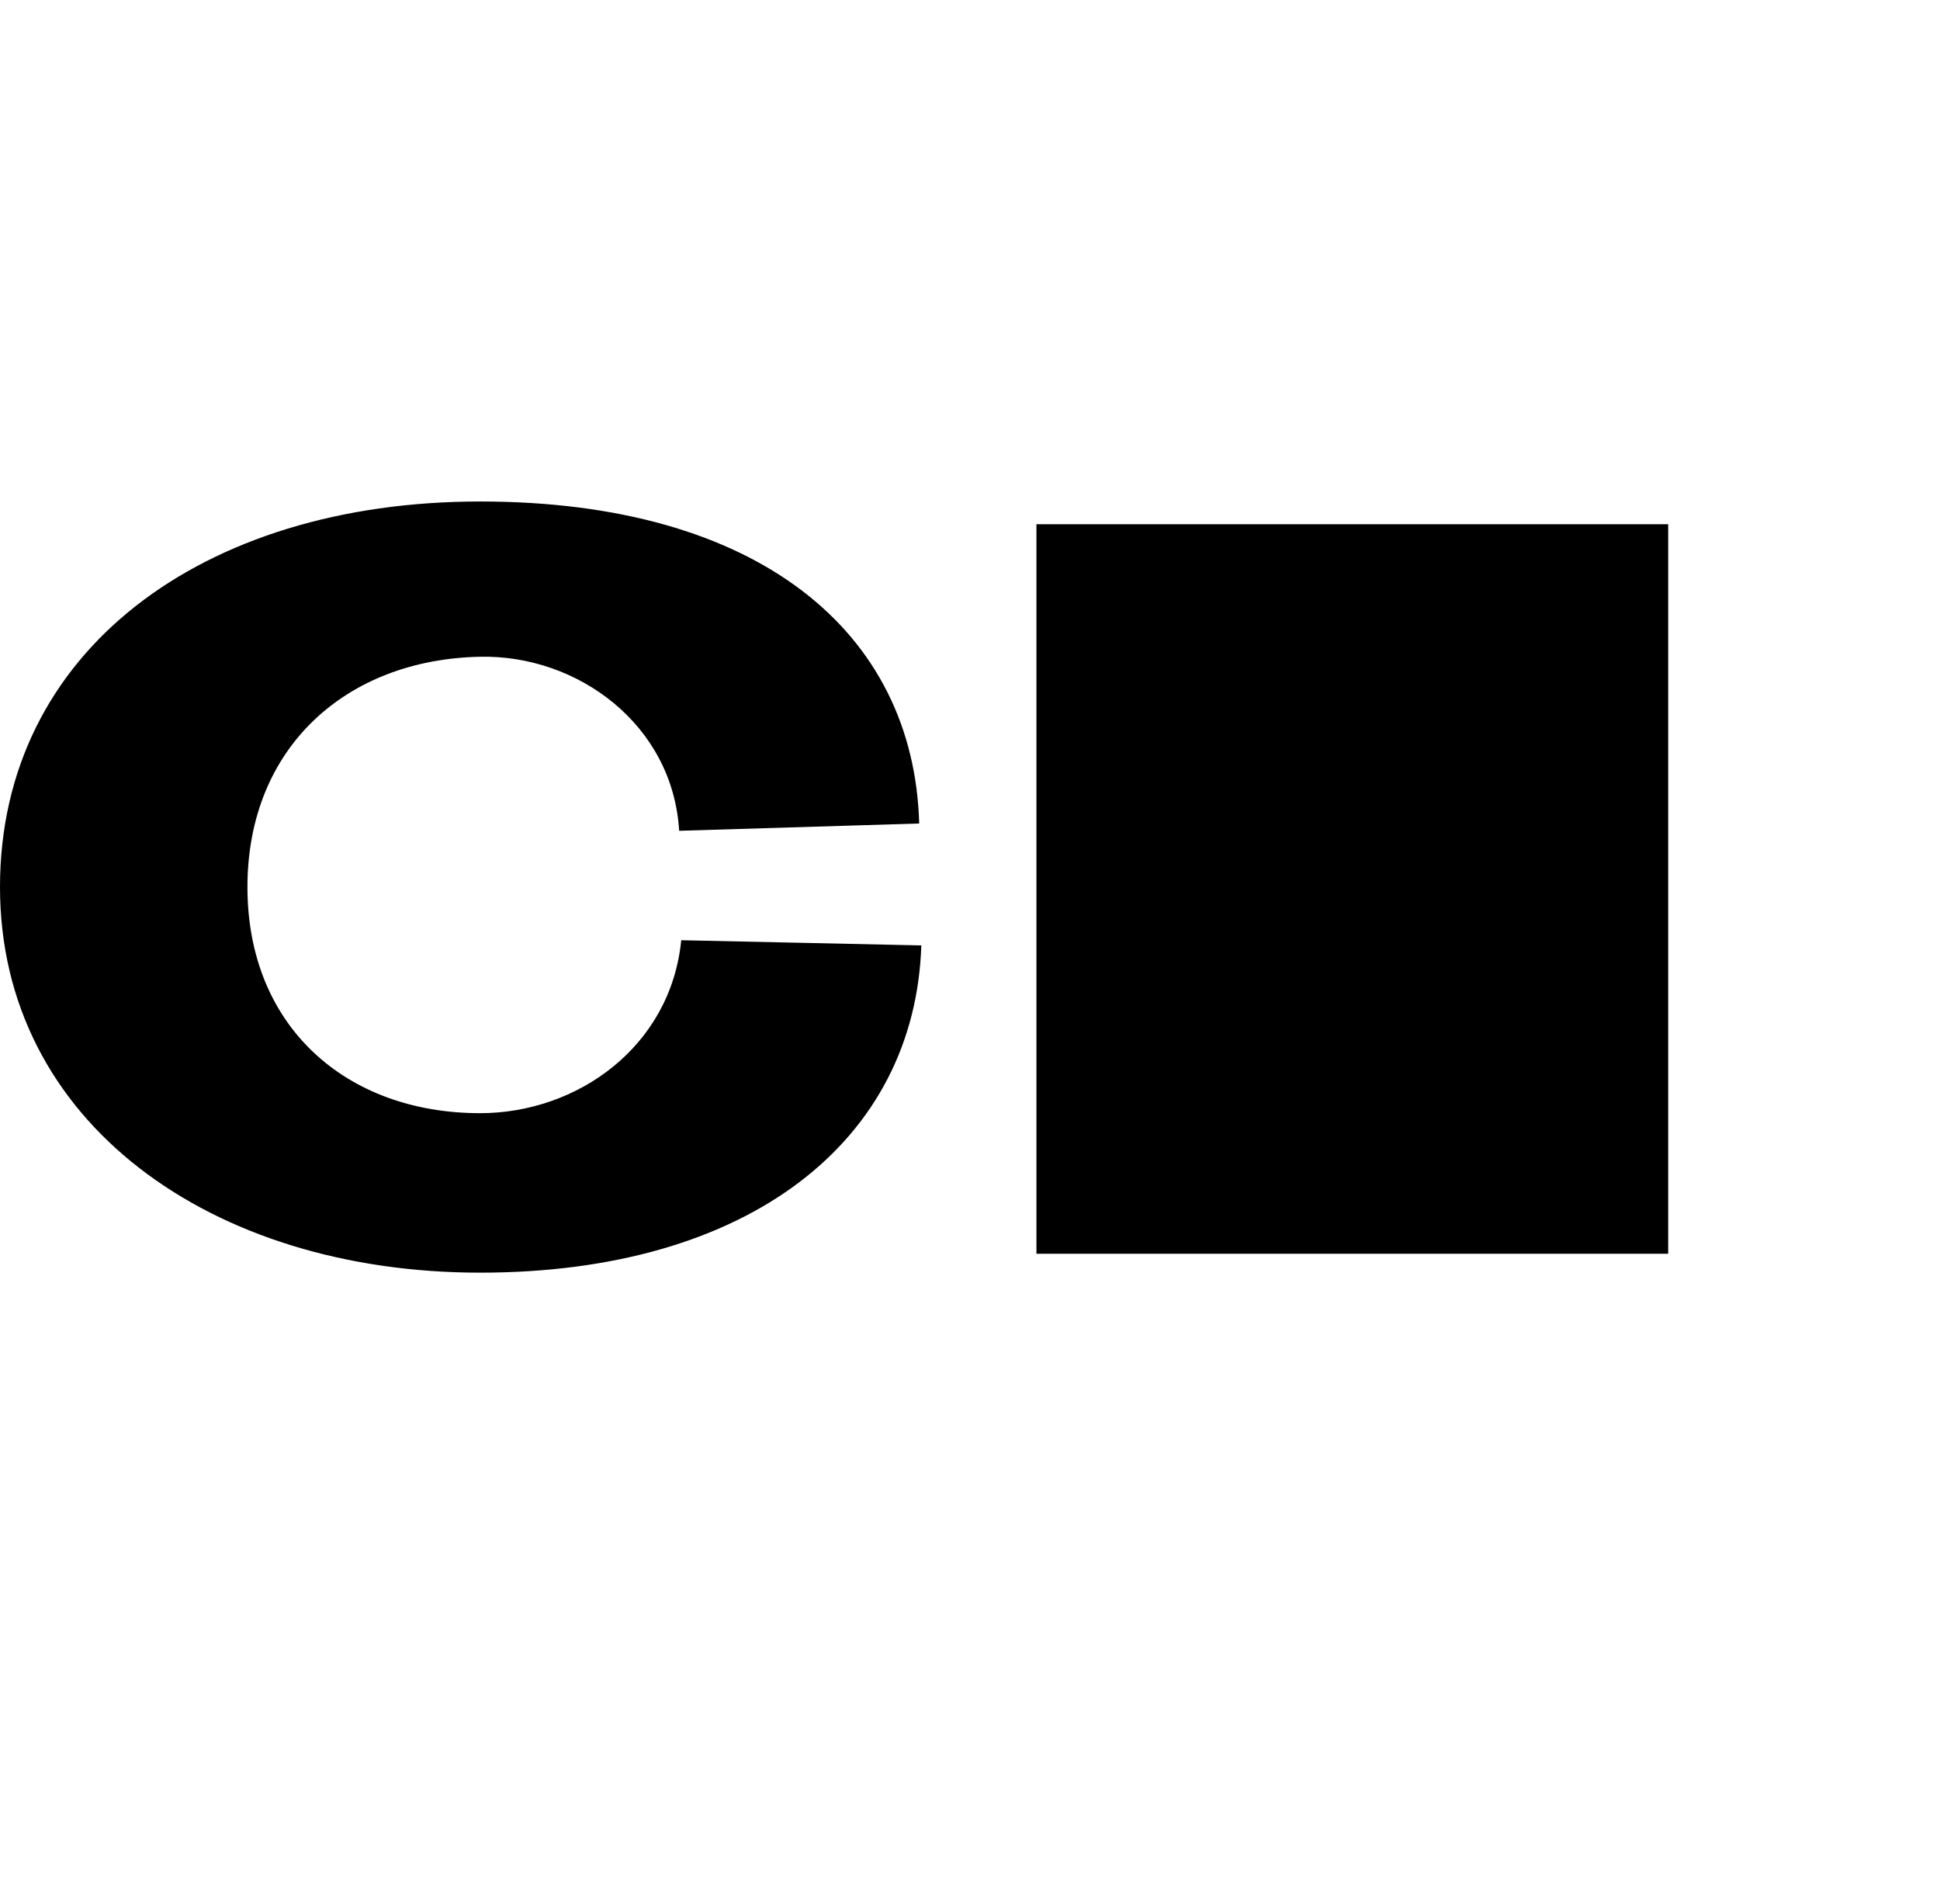
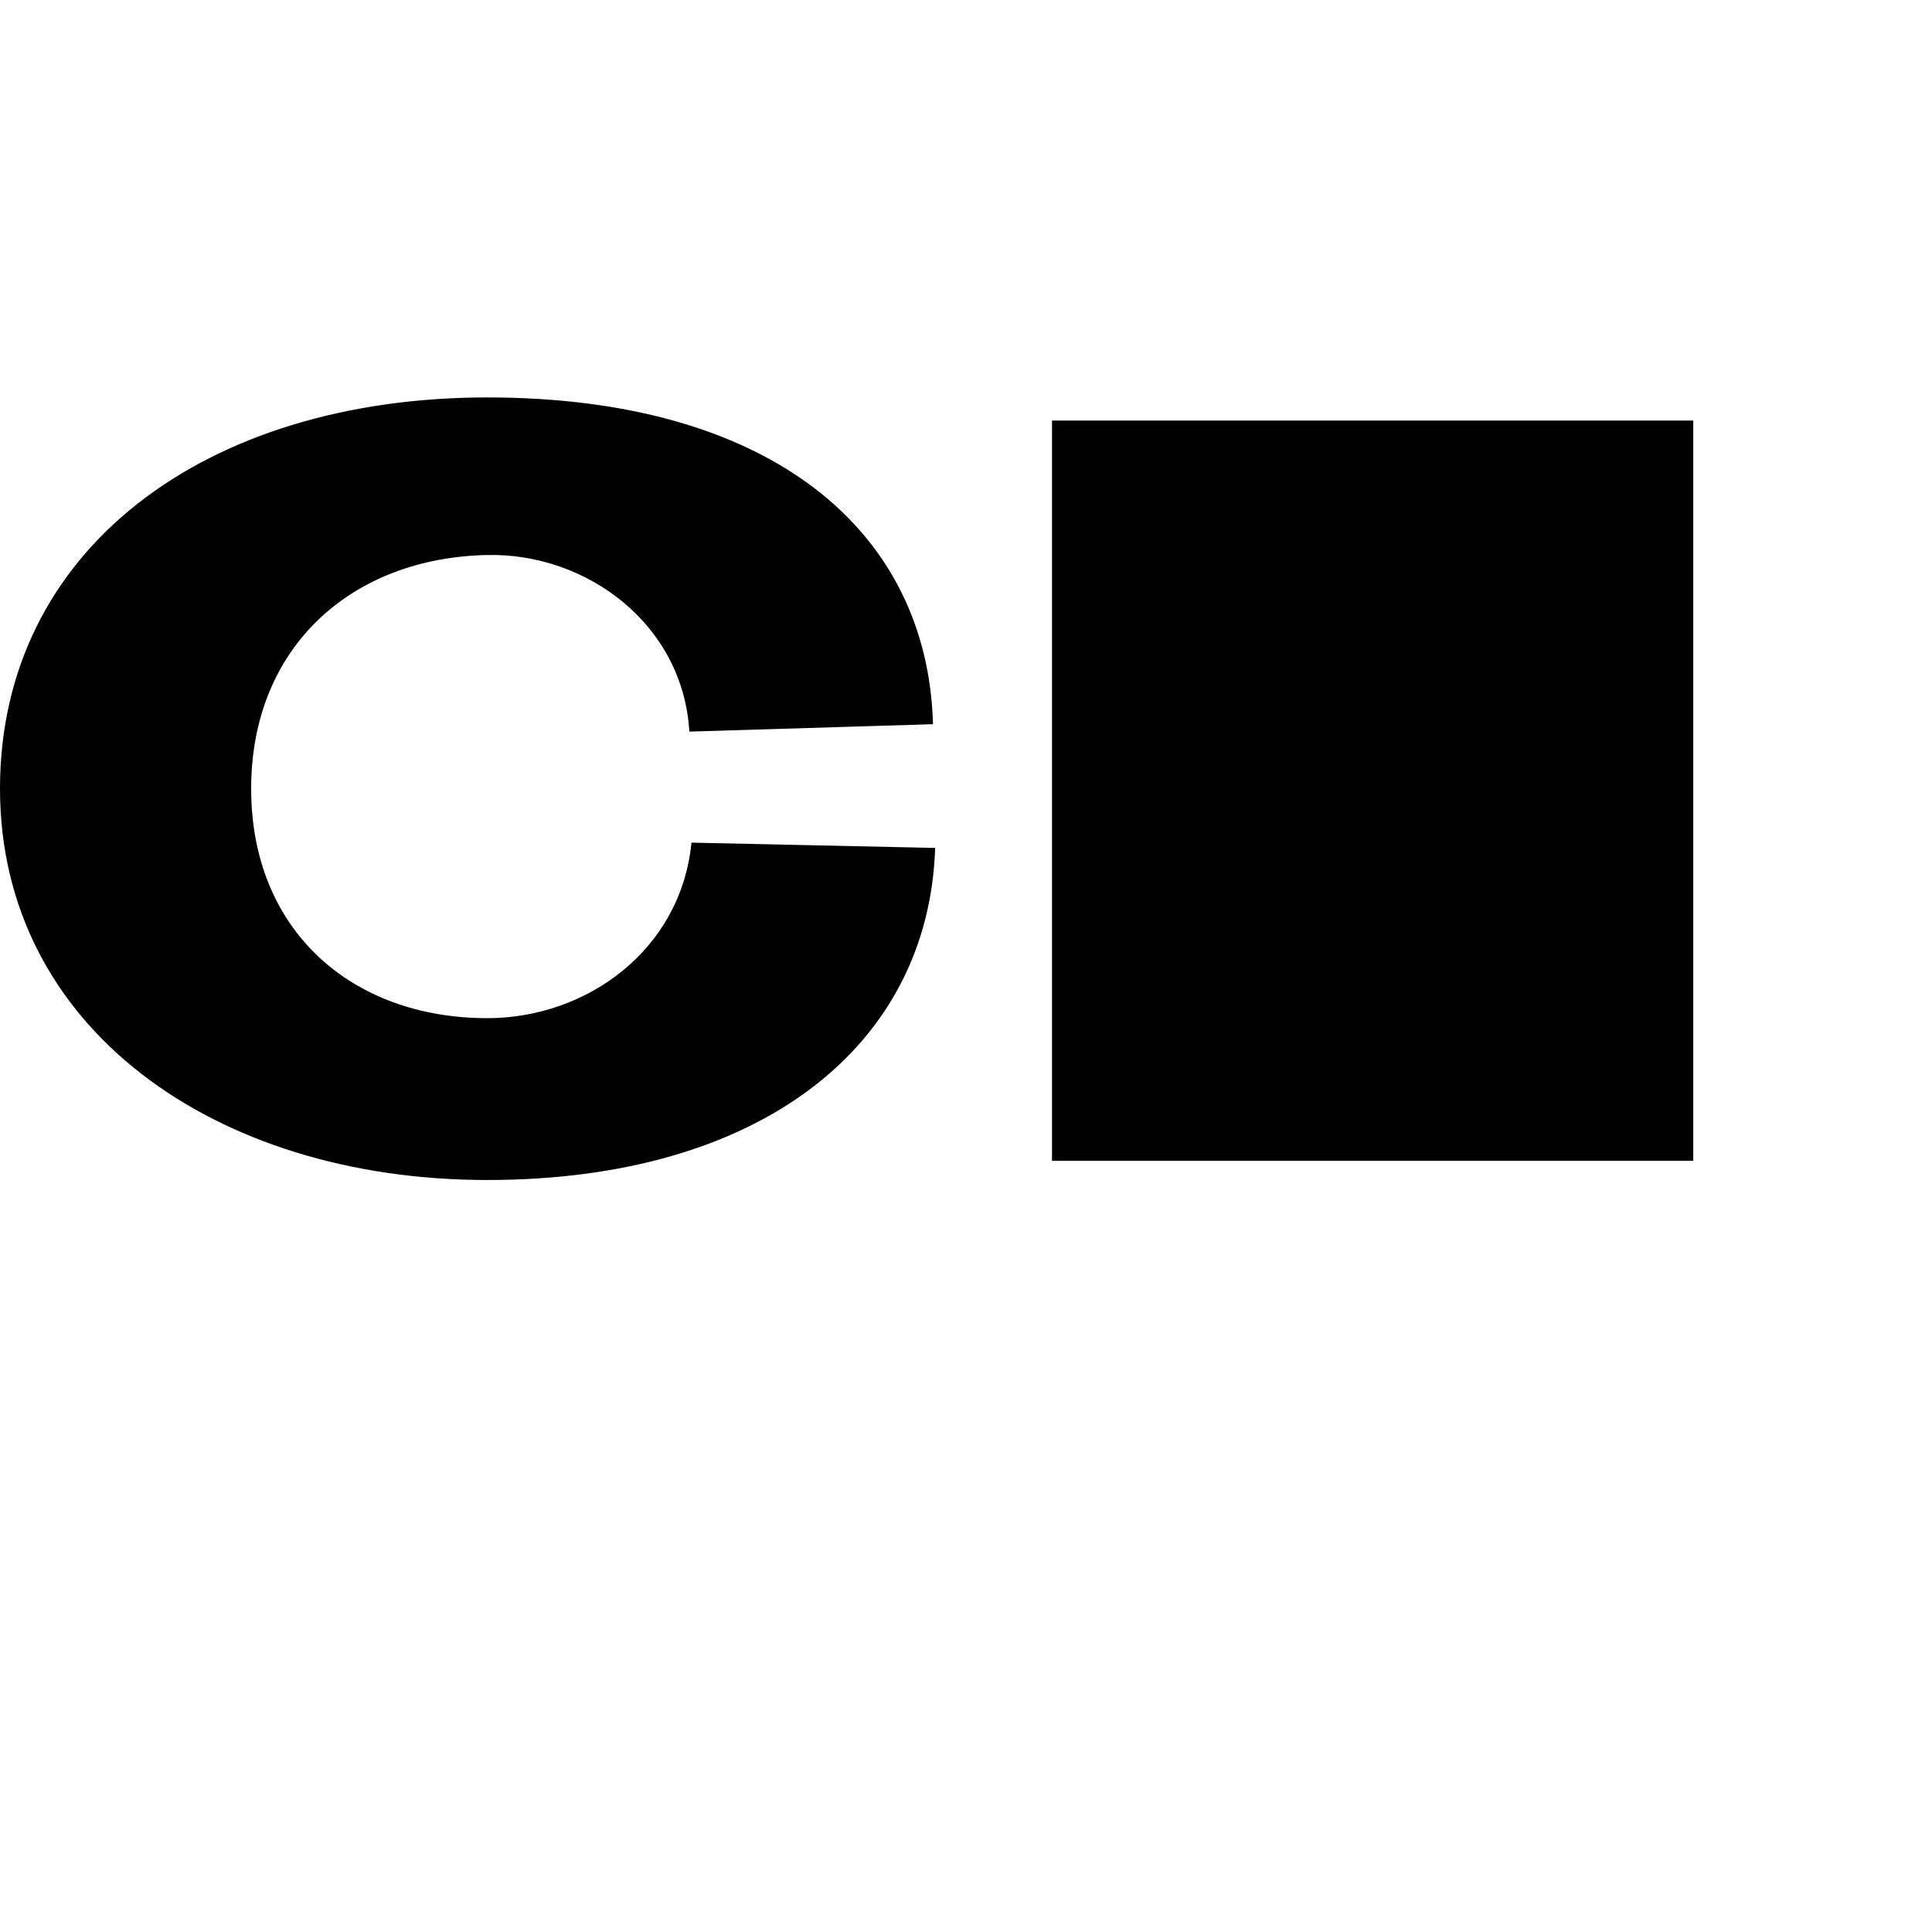
- <svg xmlns="http://www.w3.org/2000/svg" width="53" height="52" viewBox="0 0 53 52" fill="none">
+ <svg xmlns="http://www.w3.org/2000/svg" width="52" height="52" viewBox="0 3 52 52" fill="none">
  <path d="M13.117 13.697C20.711 13.697 24.968 17.255 25.112 22.492L18.554 22.691C18.381 19.788 15.778 17.881 13.117 17.938C9.464 18.009 6.76 20.414 6.76 24.228C6.76 28.042 9.464 30.404 13.117 30.404C15.778 30.404 18.324 28.583 18.611 25.68L25.17 25.822C24.997 31.144 20.481 34.76 13.117 34.76C5.753 34.76 0 30.632 0 24.228C0 17.796 5.523 13.697 13.117 13.697ZM45.574 14.319V34.243H28.315V14.319H45.574Z" fill="#000" />
</svg>
